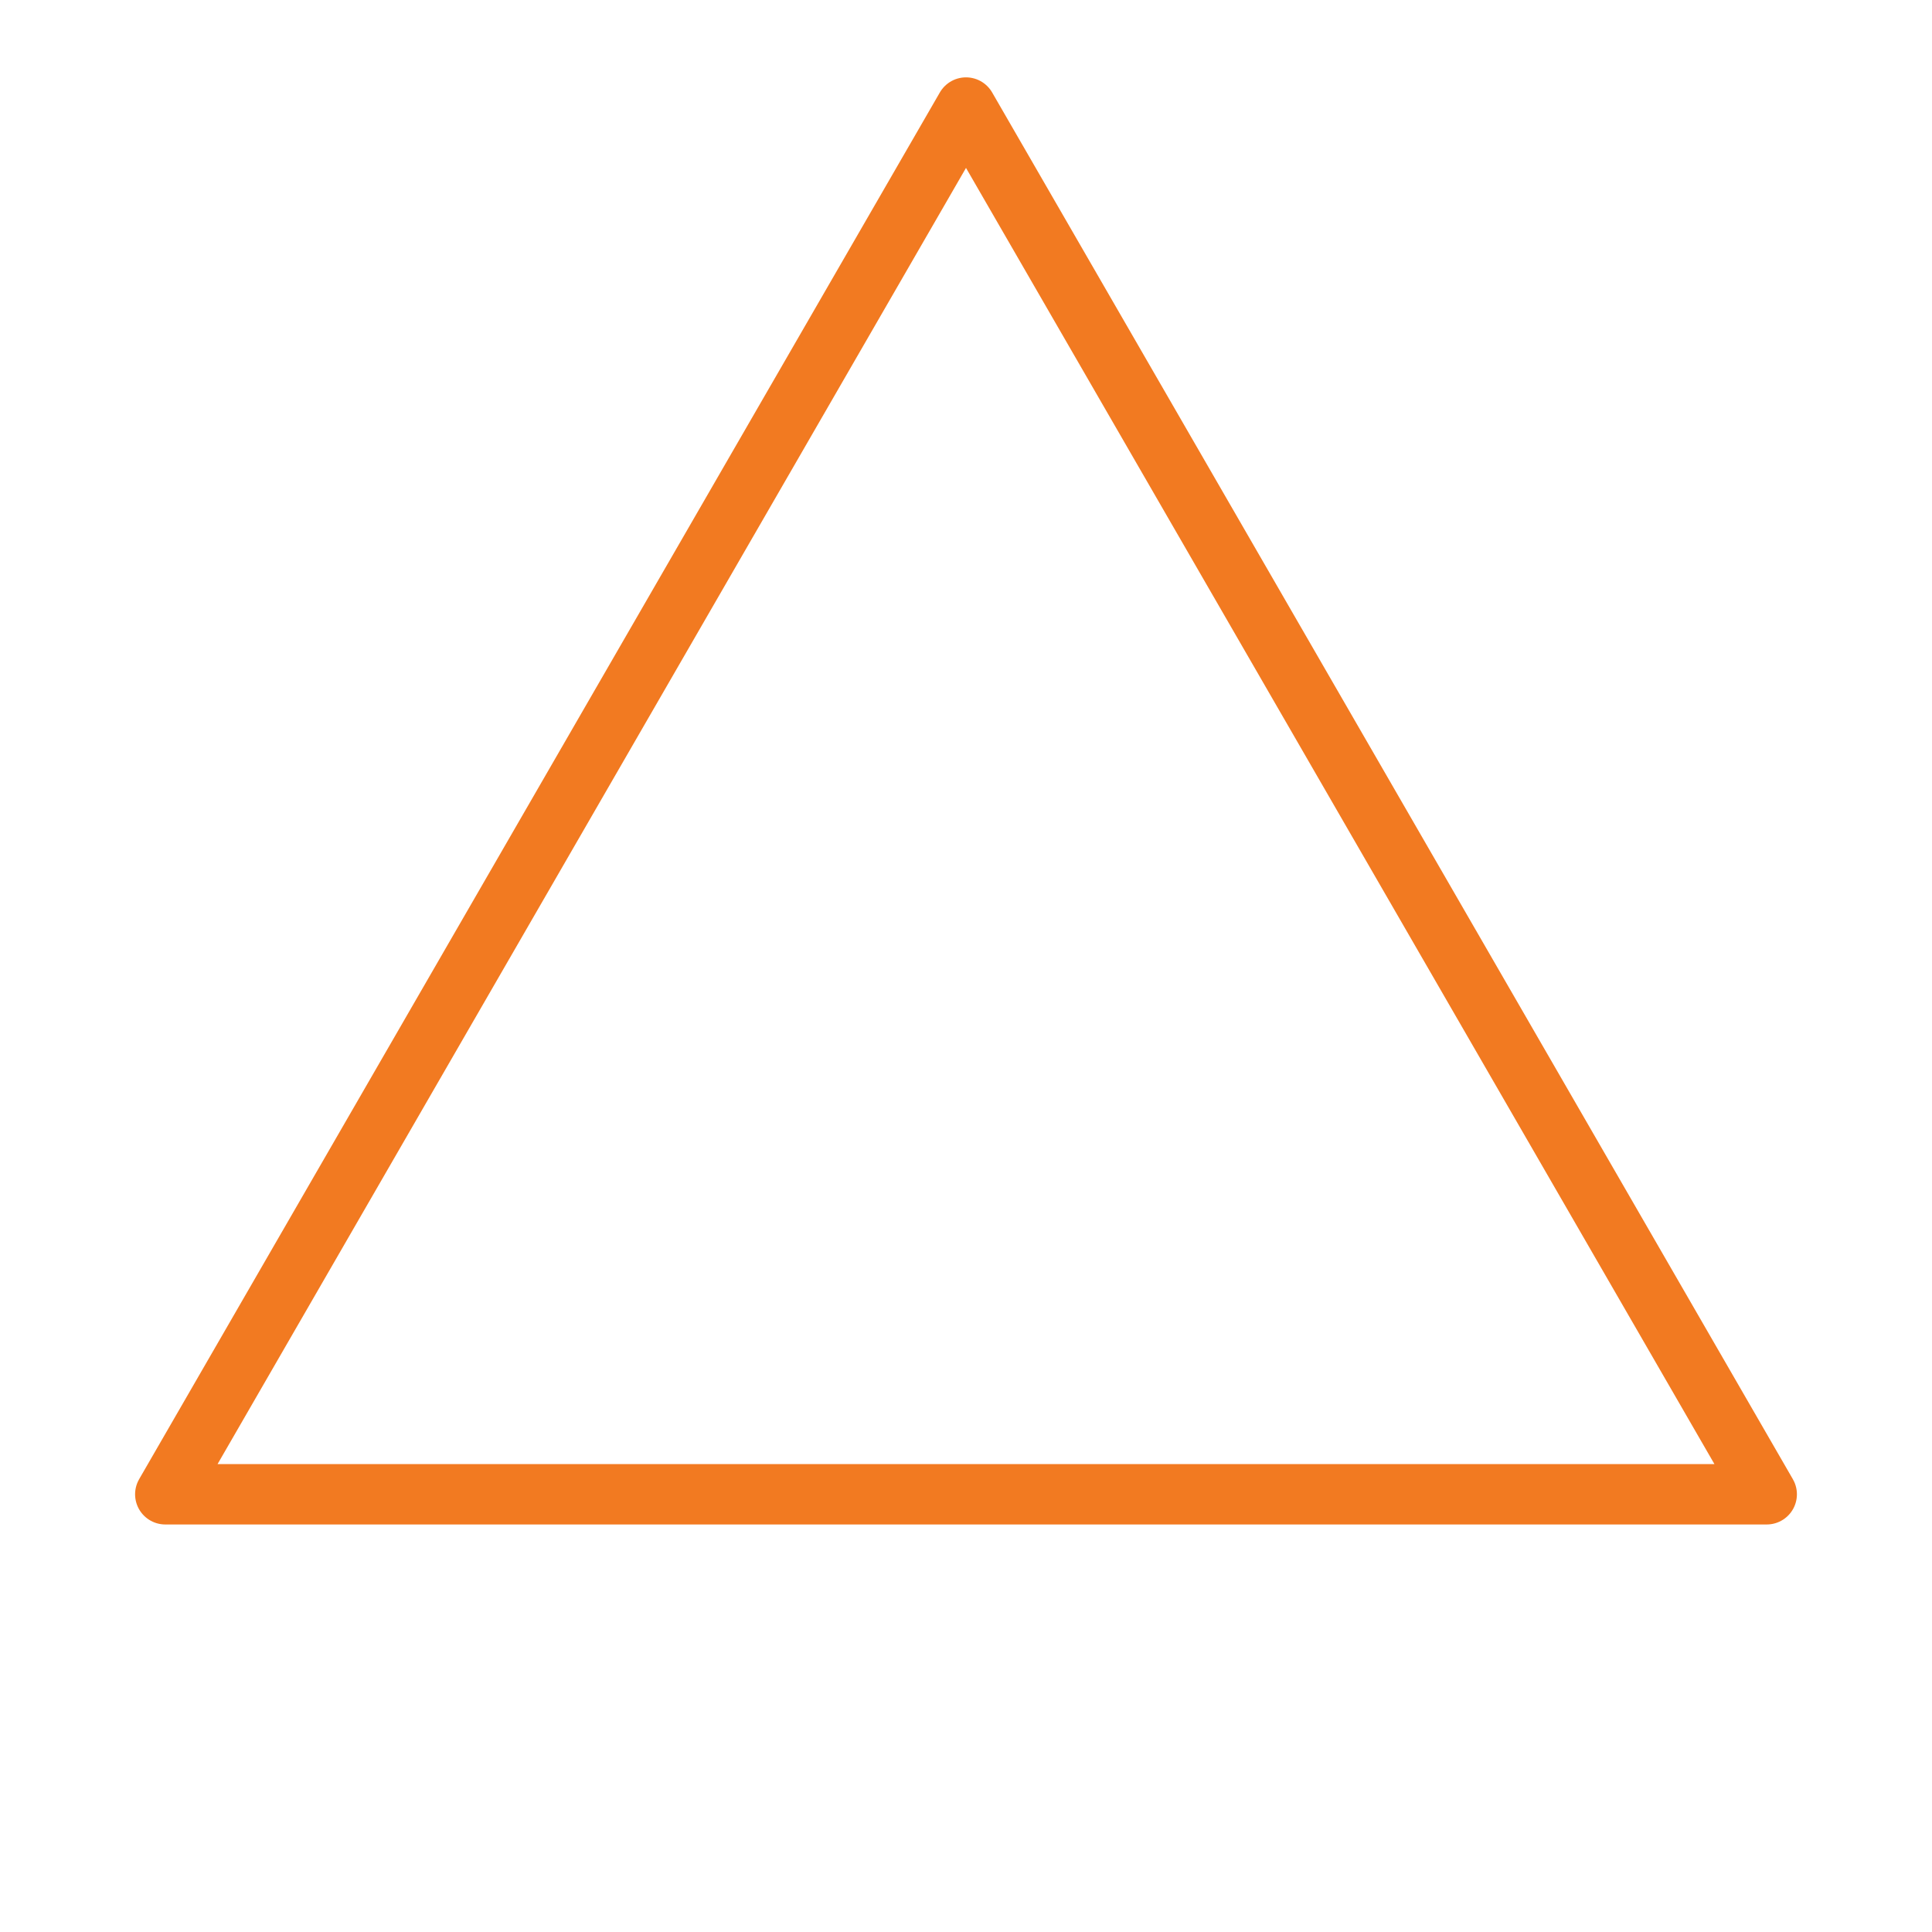
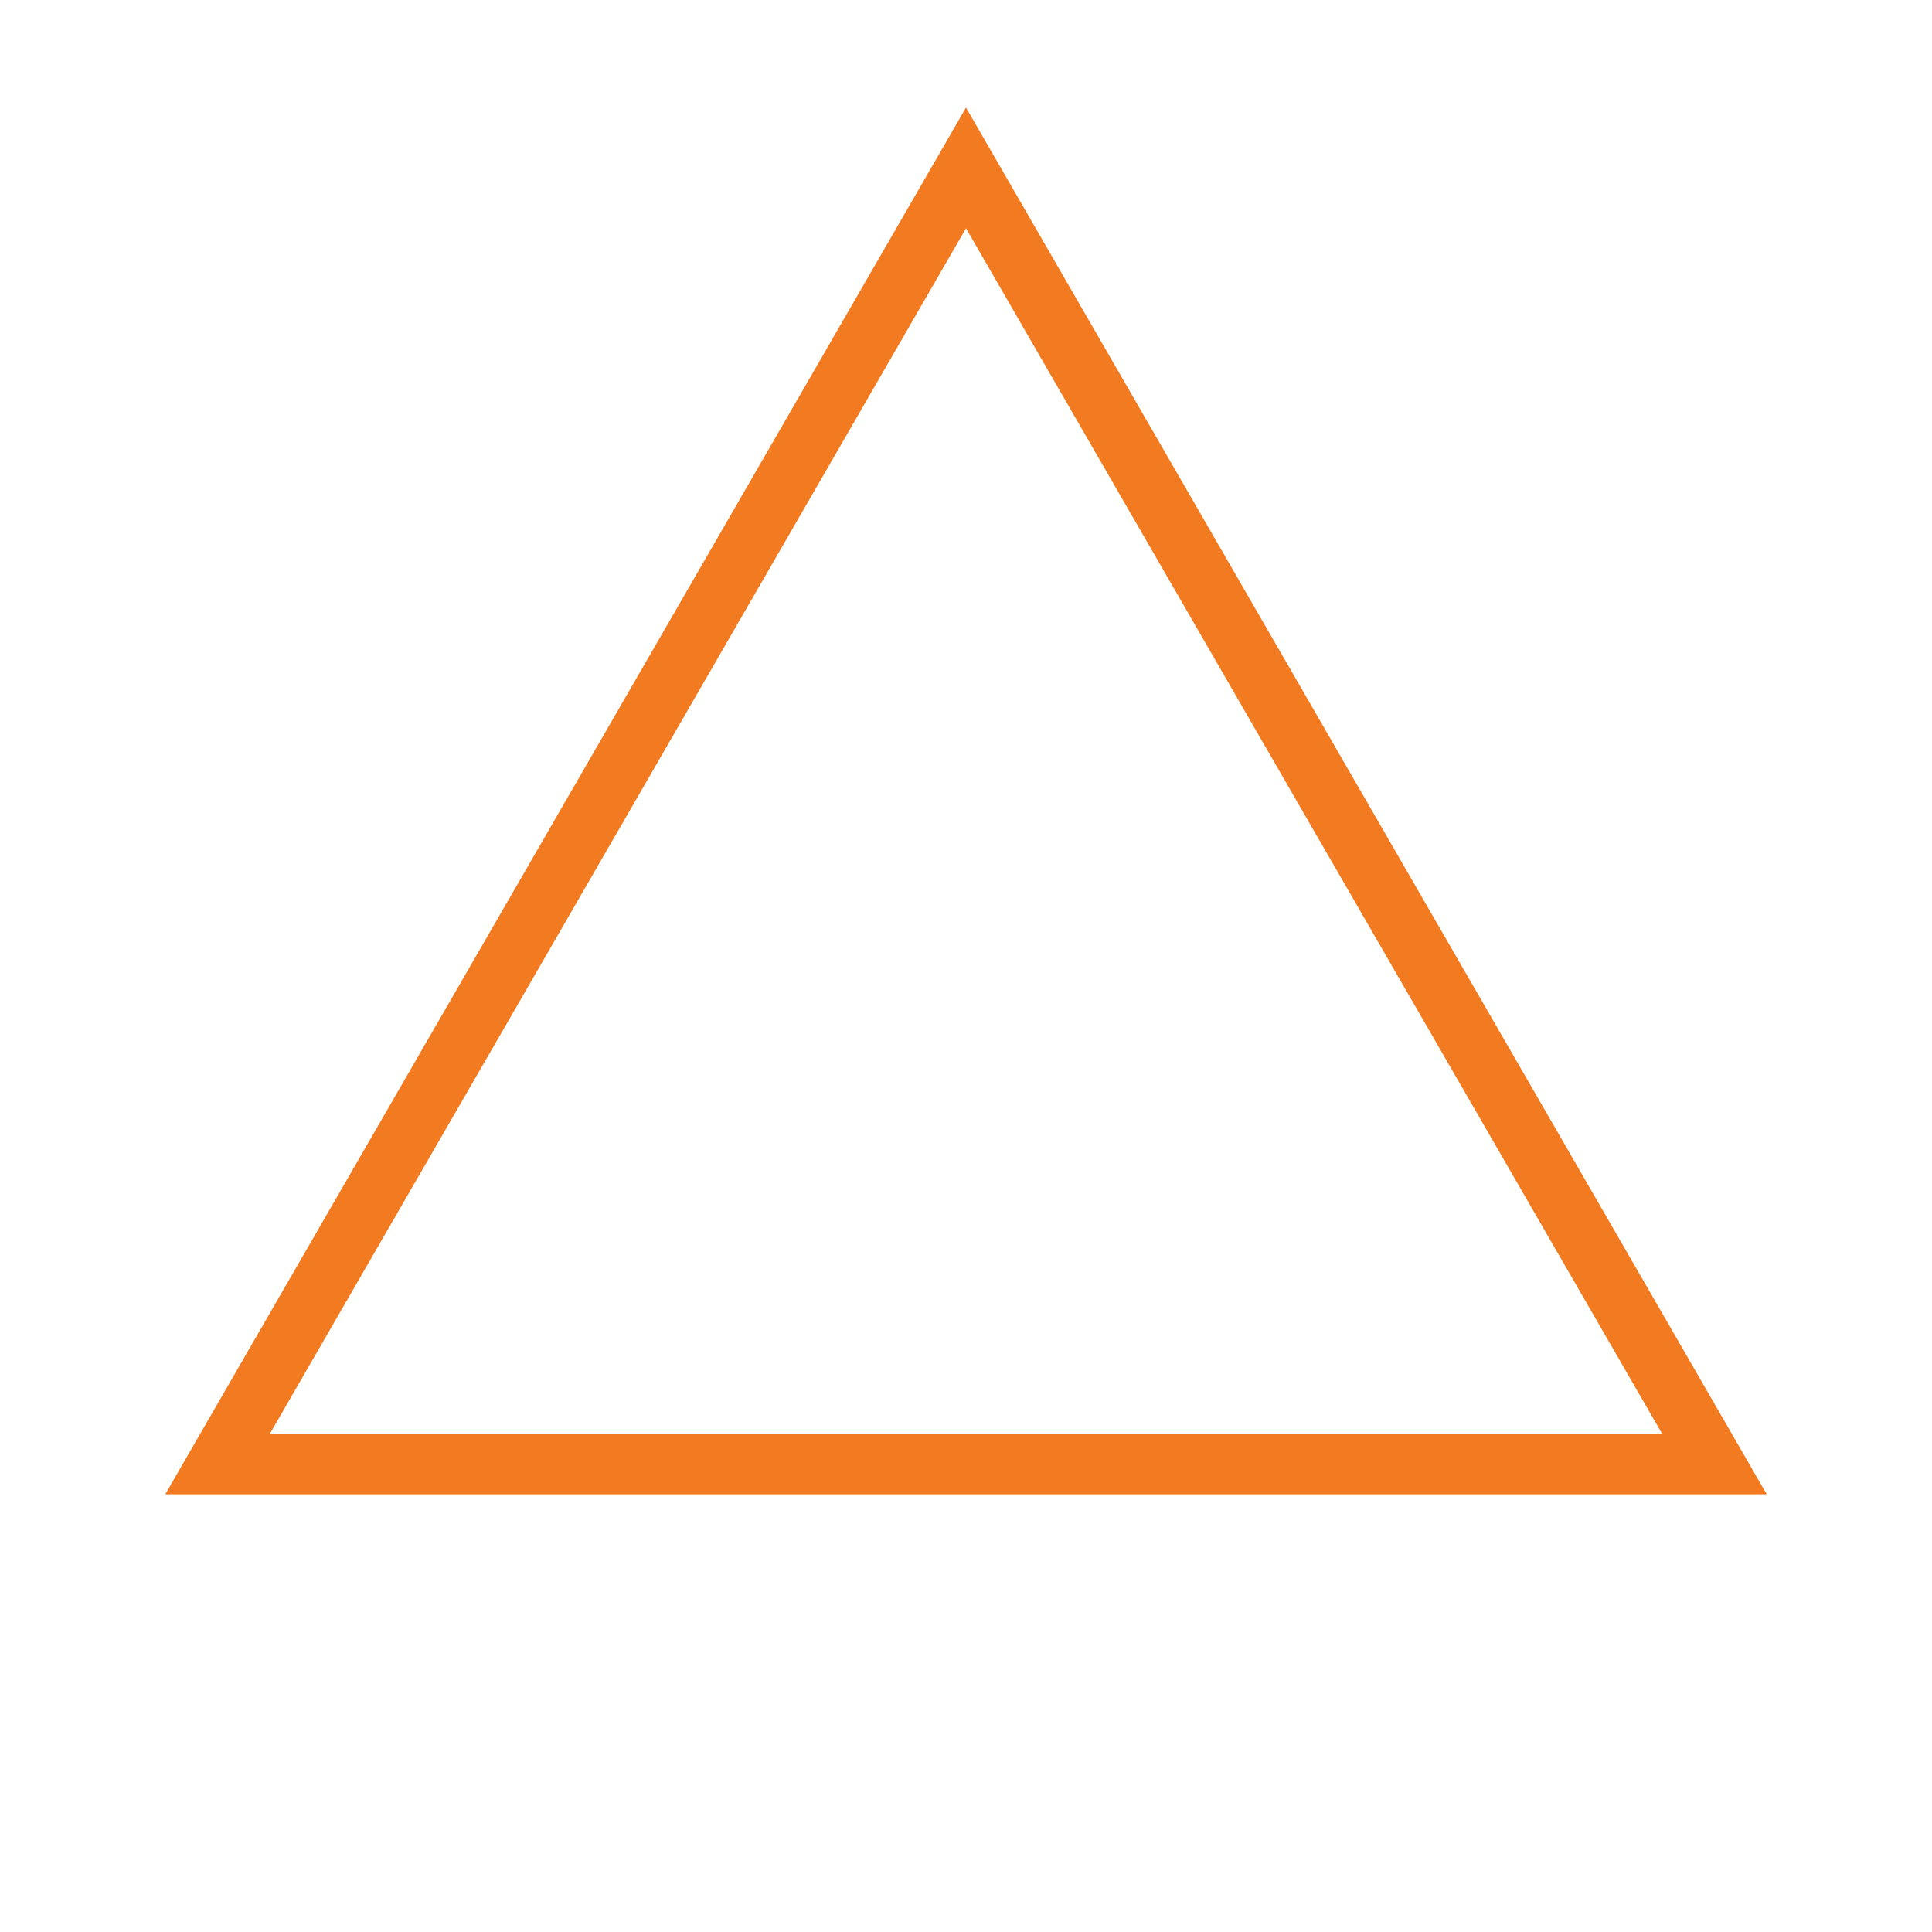
<svg xmlns="http://www.w3.org/2000/svg" viewBox="0 0 1024 1024" width="1024" height="1024">
-   <polygon points="512.0,57.0 936.4,792.0 87.6,792.0" fill="none" stroke="#F27A21" stroke-width="32" stroke-linejoin="round" />
+   <path d="M512.0,57.0 L936.4,792.0 L87.6,792.0Z M512.0,121.0 L881.0,760.0 L143.0,760.0Z" fill="#F27A21" fill-rule="evenodd" />
</svg>
